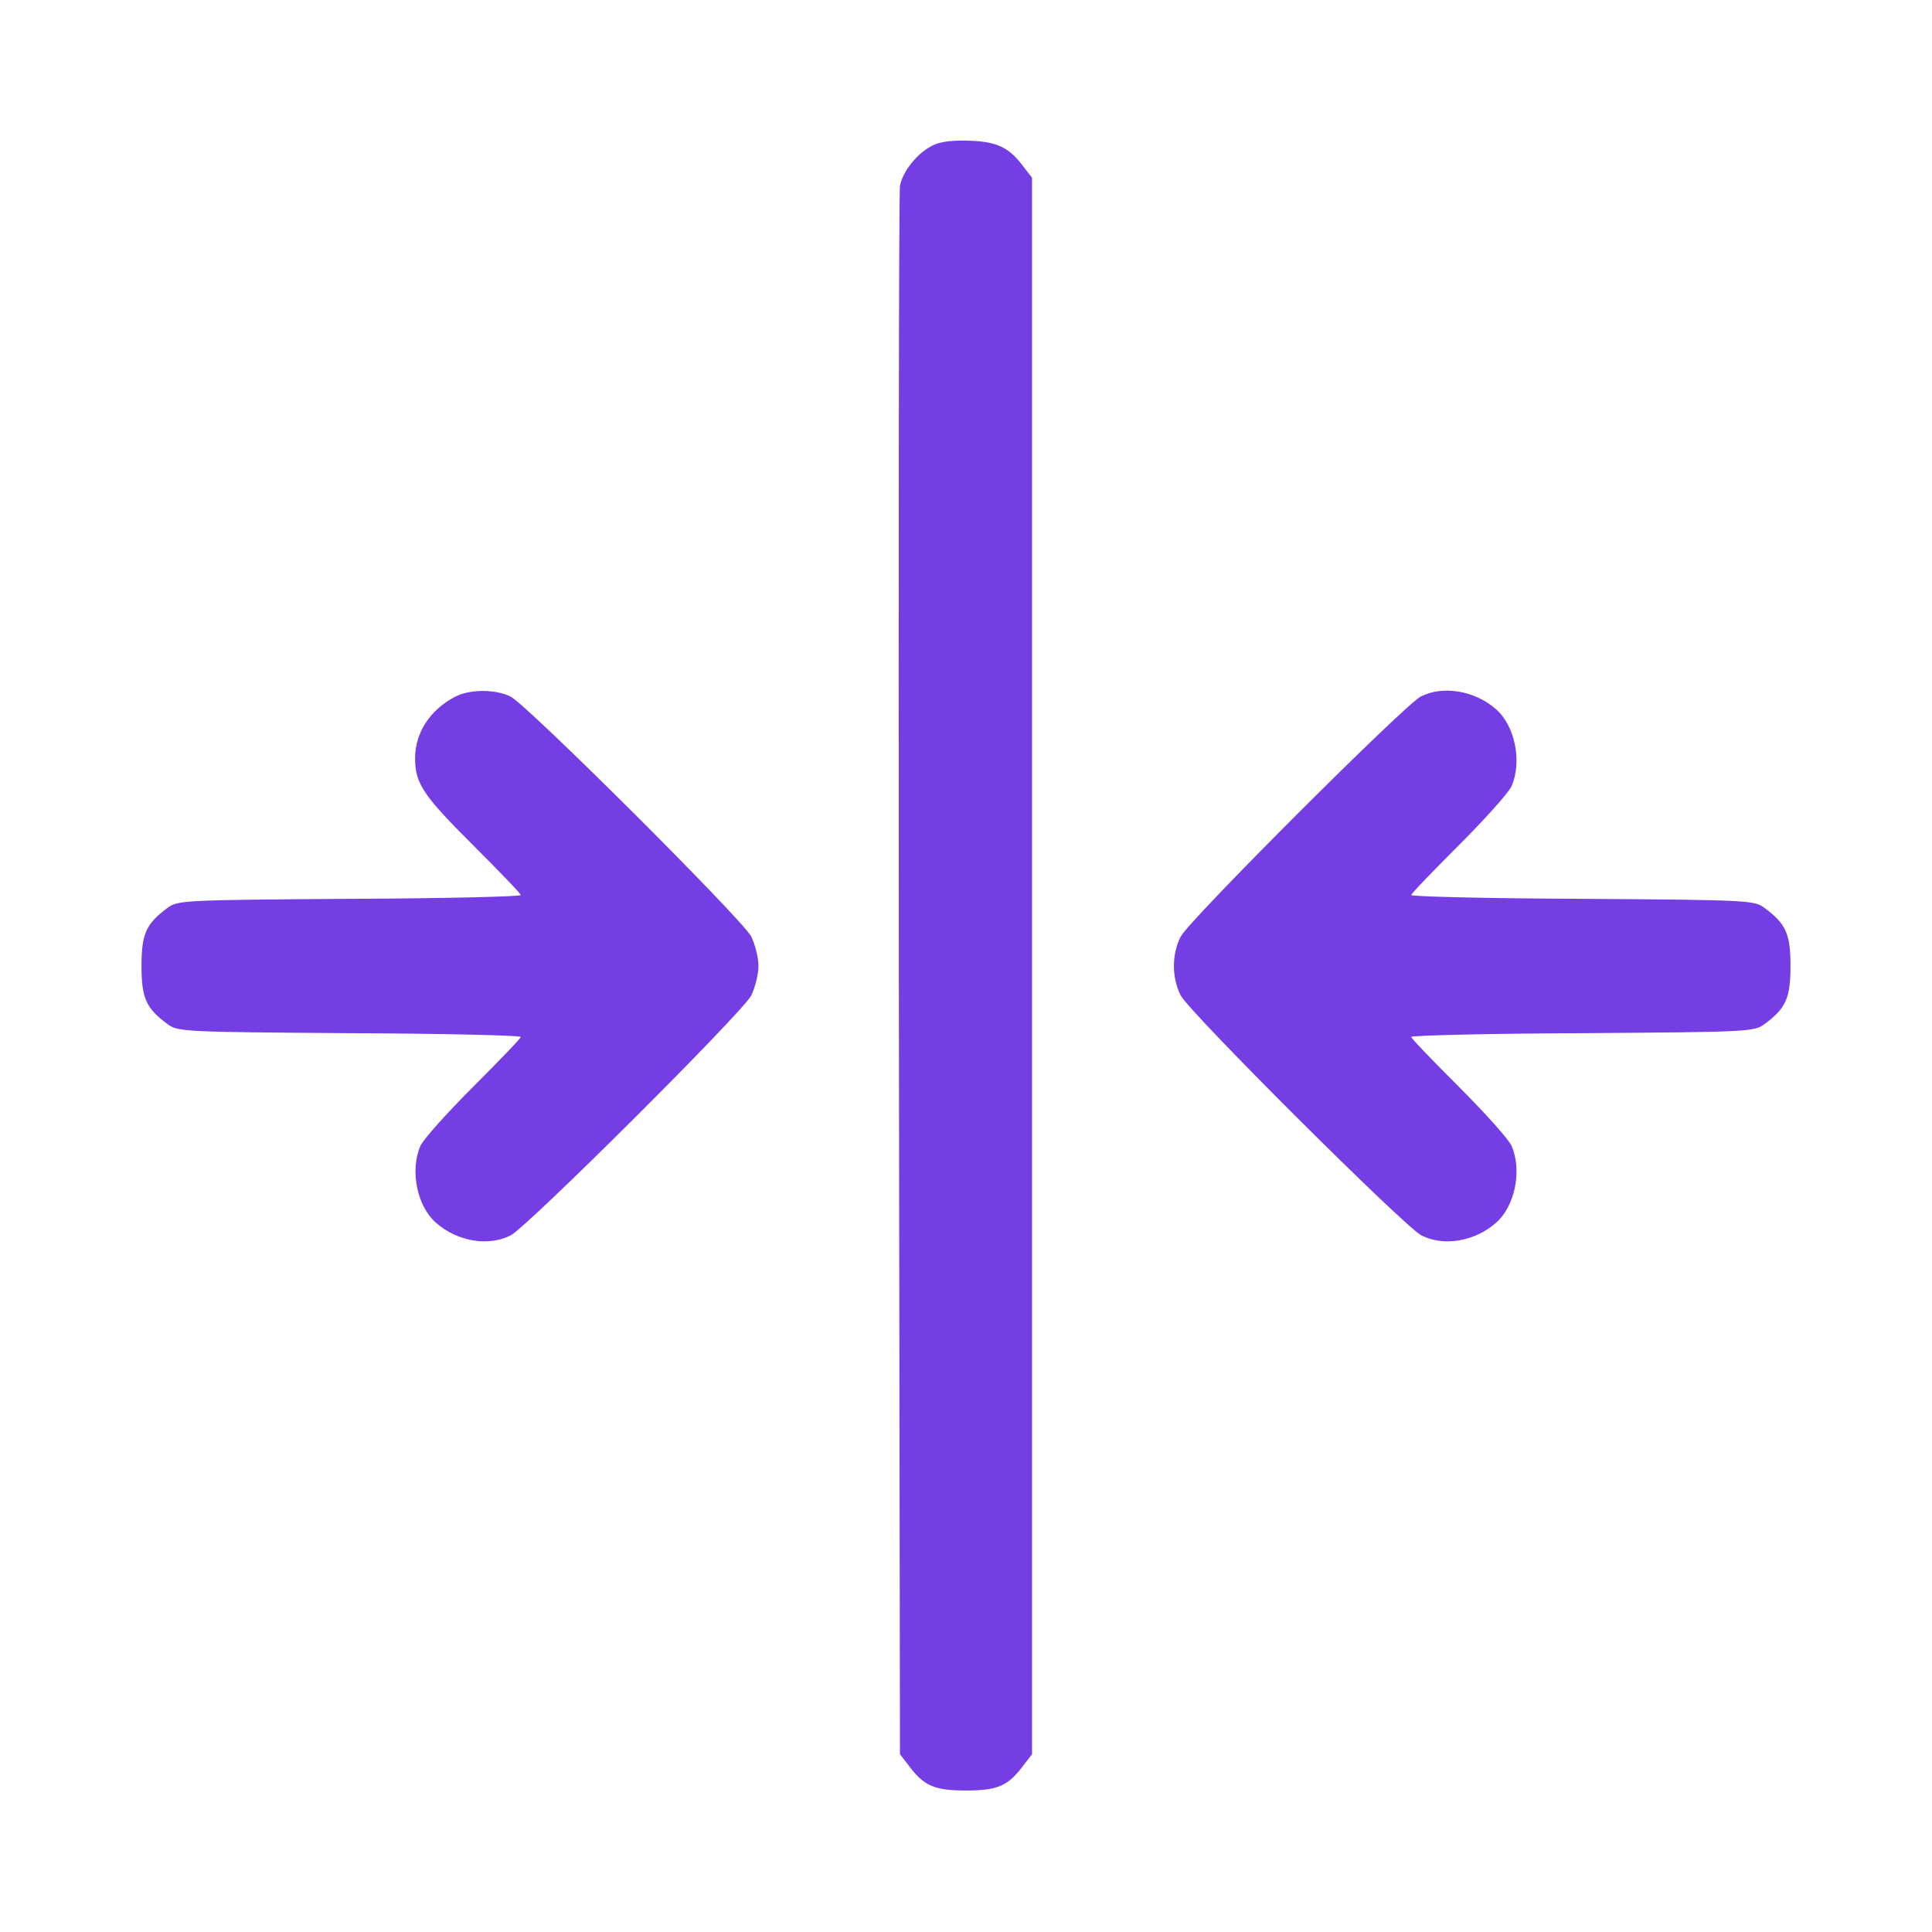
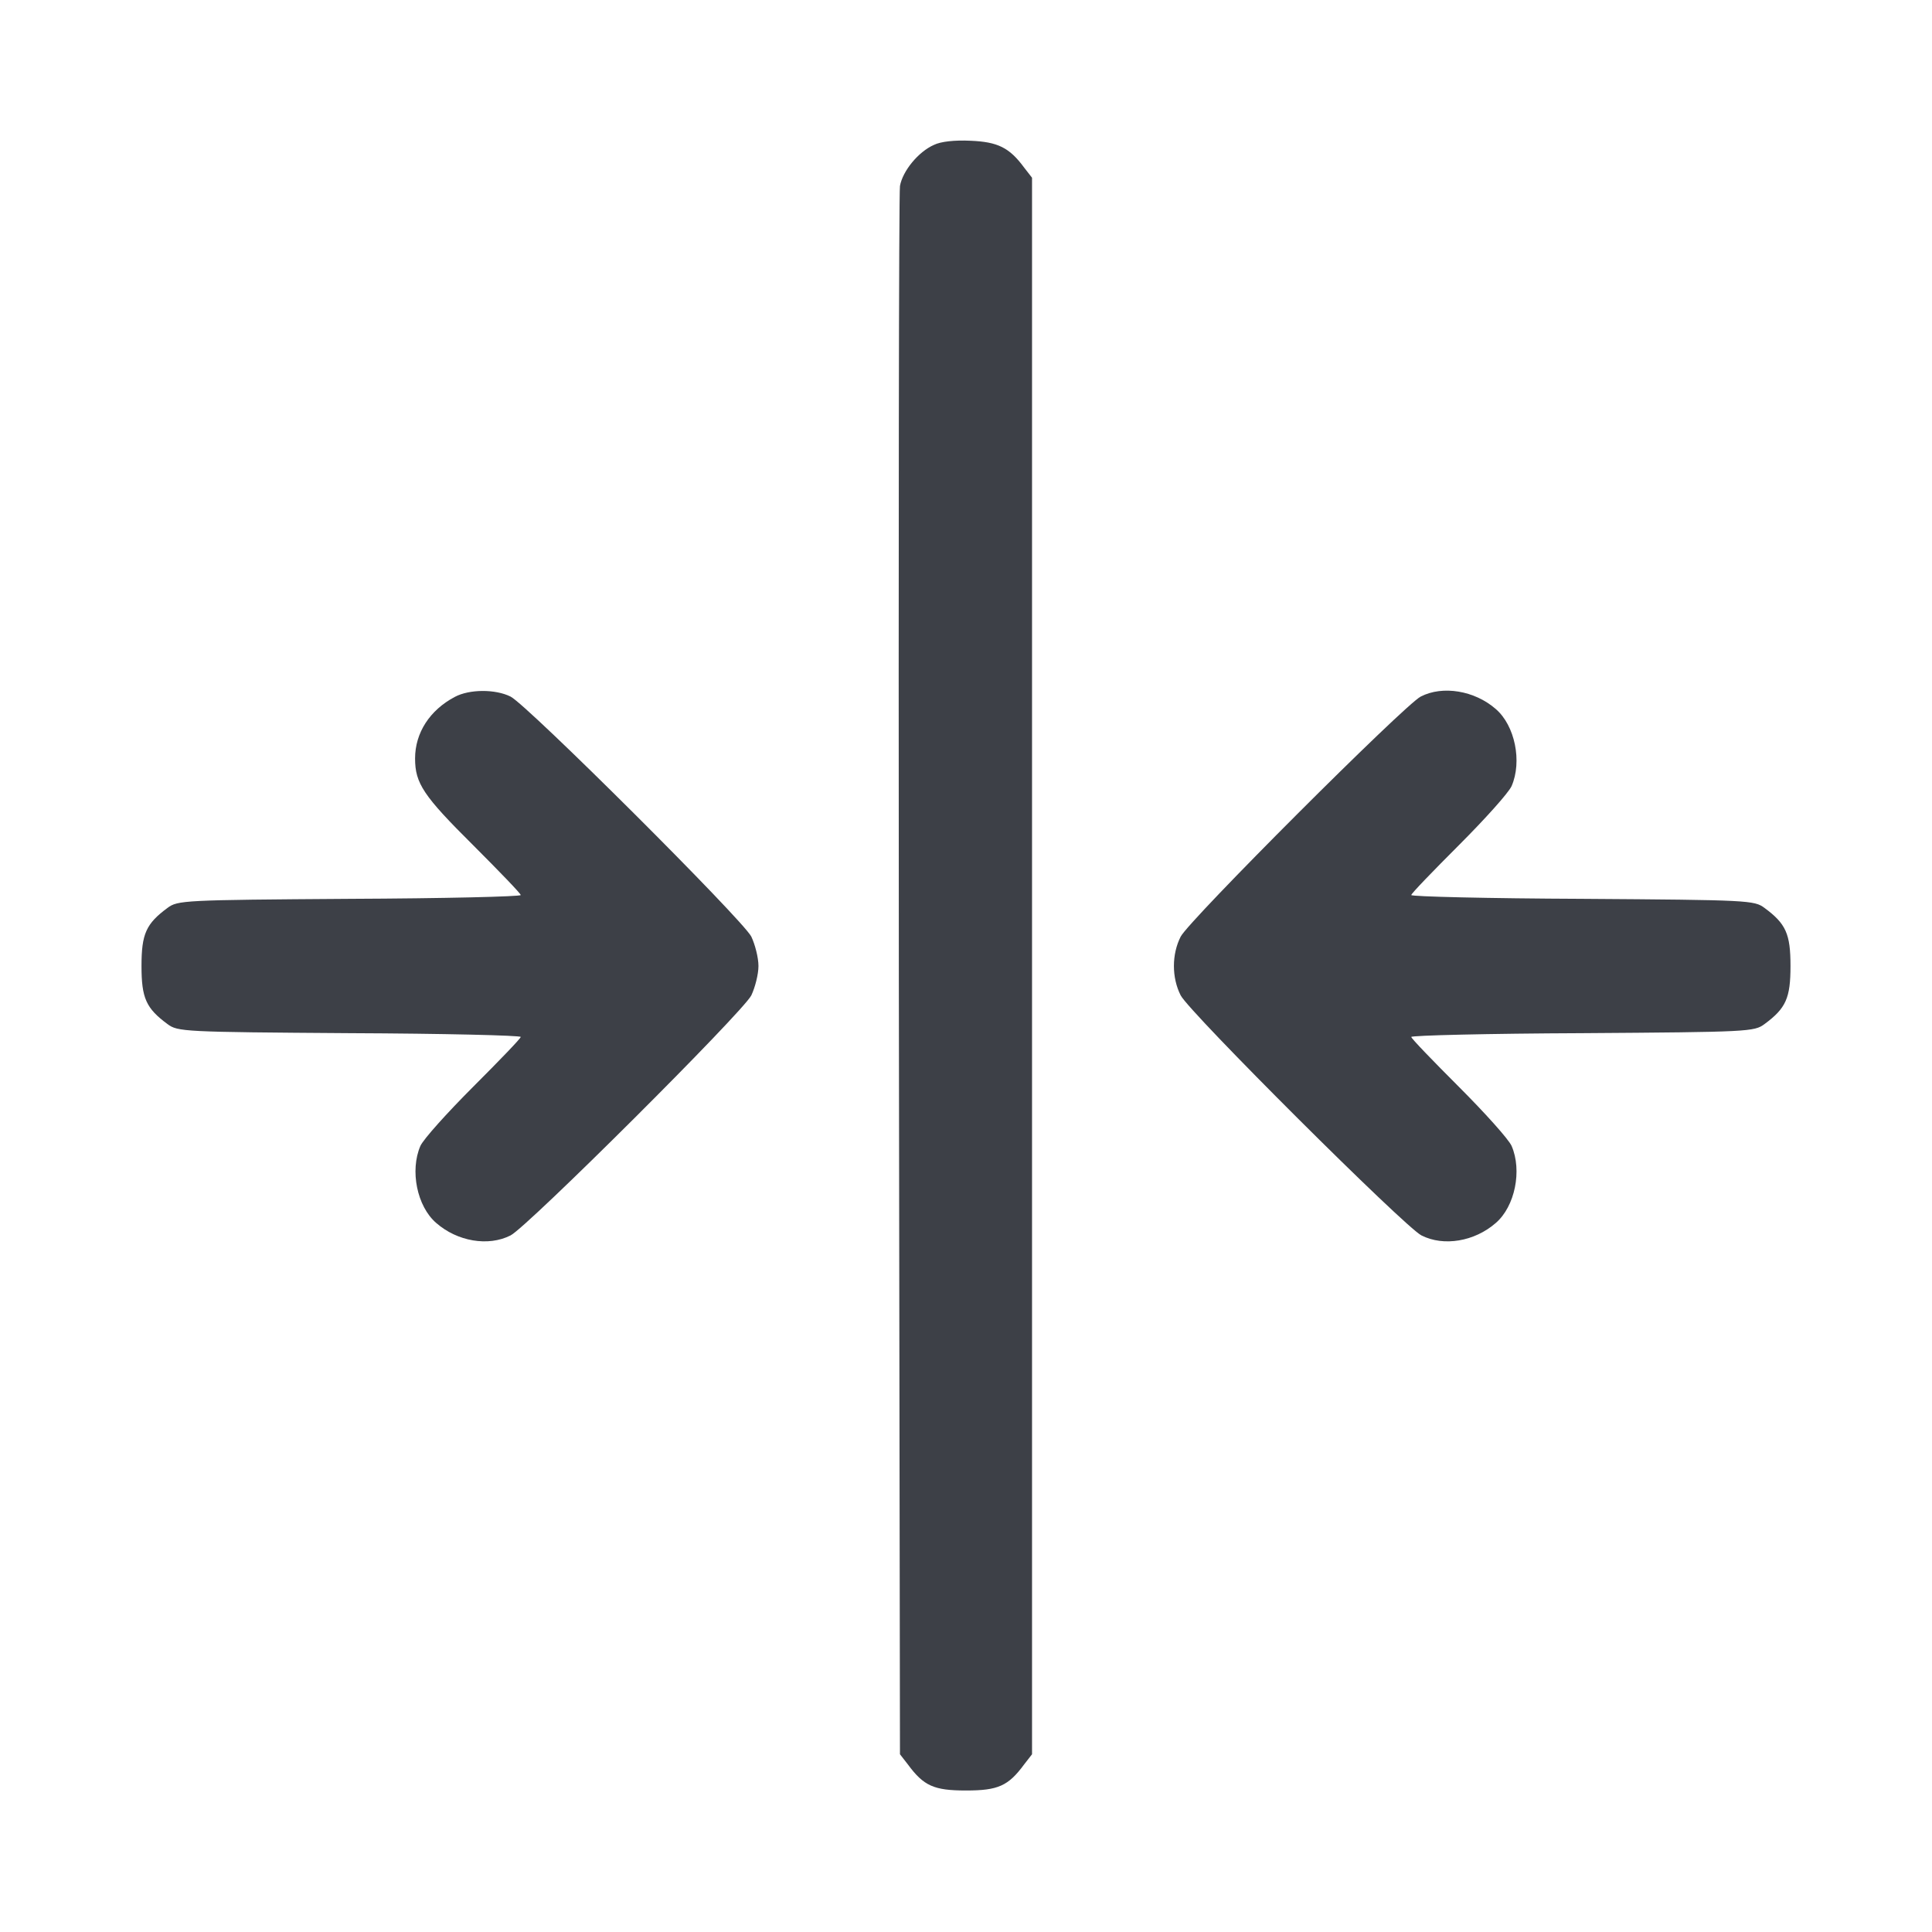
<svg xmlns="http://www.w3.org/2000/svg" version="1.0" width="512pt" height="512pt" viewBox="0 0 512 512" preserveAspectRatio="xMidYMid meet">
-   <g transform="translate(0,512) scale(0.1,-0.1)" fill="#743ee4" stroke="none">
-     <path d="M2475 4736 c-41 -18 -83 -69 -90 -109 -3 -18 -4 -960 -3 -2094 l3 -2062 21 -27 c42 -57 69 -69 154 -69 85 0 112 12 154 69 l21 27 0 2089 0 2089 -21 27 c-39 53 -70 68 -142 71 -42 2 -79 -2 -97 -11z" fill="#743ee4" />
-     <path d="M1205 3273 c-66 -35 -105 -95 -105 -163 0 -66 22 -99 154 -230 69 -69 126 -128 126 -132 0 -4 -204 -9 -454 -10 -441 -3 -455 -4 -482 -24 -57 -42 -69 -69 -69 -154 0 -85 12 -112 69 -154 27 -20 41 -21 482 -24 250 -1 454 -6 454 -10 0 -4 -57 -63 -126 -132 -69 -69 -132 -139 -140 -157 -28 -65 -9 -160 42 -204 56 -49 138 -63 197 -33 44 22 614 590 638 636 10 21 19 56 19 78 0 22 -9 57 -19 78 -24 46 -594 614 -638 636 -40 20 -109 20 -148 -1z" fill="#743ee4" />
-     <path d="M3765 3274 c-44 -23 -613 -592 -636 -636 -24 -47 -24 -109 0 -156 24 -46 594 -614 638 -636 59 -30 141 -16 197 33 51 44 70 139 42 204 -8 18 -71 88 -140 157 -69 69 -126 128 -126 132 0 4 204 9 454 10 441 3 455 4 482 24 57 42 69 69 69 154 0 85 -12 112 -69 154 -27 20 -41 21 -482 24 -250 1 -454 6 -454 10 0 4 57 63 126 132 69 69 132 139 140 157 28 65 9 160 -42 204 -56 49 -141 63 -199 33z" fill="#743ee4" />
+   <g transform="translate(0,512) scale(0.1,-0.1)" fill="#3d4047" stroke="none">
+     <path d="M2475 4736 c-41 -18 -83 -69 -90 -109 -3 -18 -4 -960 -3 -2094 l3 -2062 21 -27 c42 -57 69 -69 154 -69 85 0 112 12 154 69 l21 27 0 2089 0 2089 -21 27 c-39 53 -70 68 -142 71 -42 2 -79 -2 -97 -11z" fill="#3d4047" />
+     <path d="M1205 3273 c-66 -35 -105 -95 -105 -163 0 -66 22 -99 154 -230 69 -69 126 -128 126 -132 0 -4 -204 -9 -454 -10 -441 -3 -455 -4 -482 -24 -57 -42 -69 -69 -69 -154 0 -85 12 -112 69 -154 27 -20 41 -21 482 -24 250 -1 454 -6 454 -10 0 -4 -57 -63 -126 -132 -69 -69 -132 -139 -140 -157 -28 -65 -9 -160 42 -204 56 -49 138 -63 197 -33 44 22 614 590 638 636 10 21 19 56 19 78 0 22 -9 57 -19 78 -24 46 -594 614 -638 636 -40 20 -109 20 -148 -1z" fill="#3d4047" />
+     <path d="M3765 3274 c-44 -23 -613 -592 -636 -636 -24 -47 -24 -109 0 -156 24 -46 594 -614 638 -636 59 -30 141 -16 197 33 51 44 70 139 42 204 -8 18 -71 88 -140 157 -69 69 -126 128 -126 132 0 4 204 9 454 10 441 3 455 4 482 24 57 42 69 69 69 154 0 85 -12 112 -69 154 -27 20 -41 21 -482 24 -250 1 -454 6 -454 10 0 4 57 63 126 132 69 69 132 139 140 157 28 65 9 160 -42 204 -56 49 -141 63 -199 33z" fill="#3d4047" />
  </g>
</svg>
